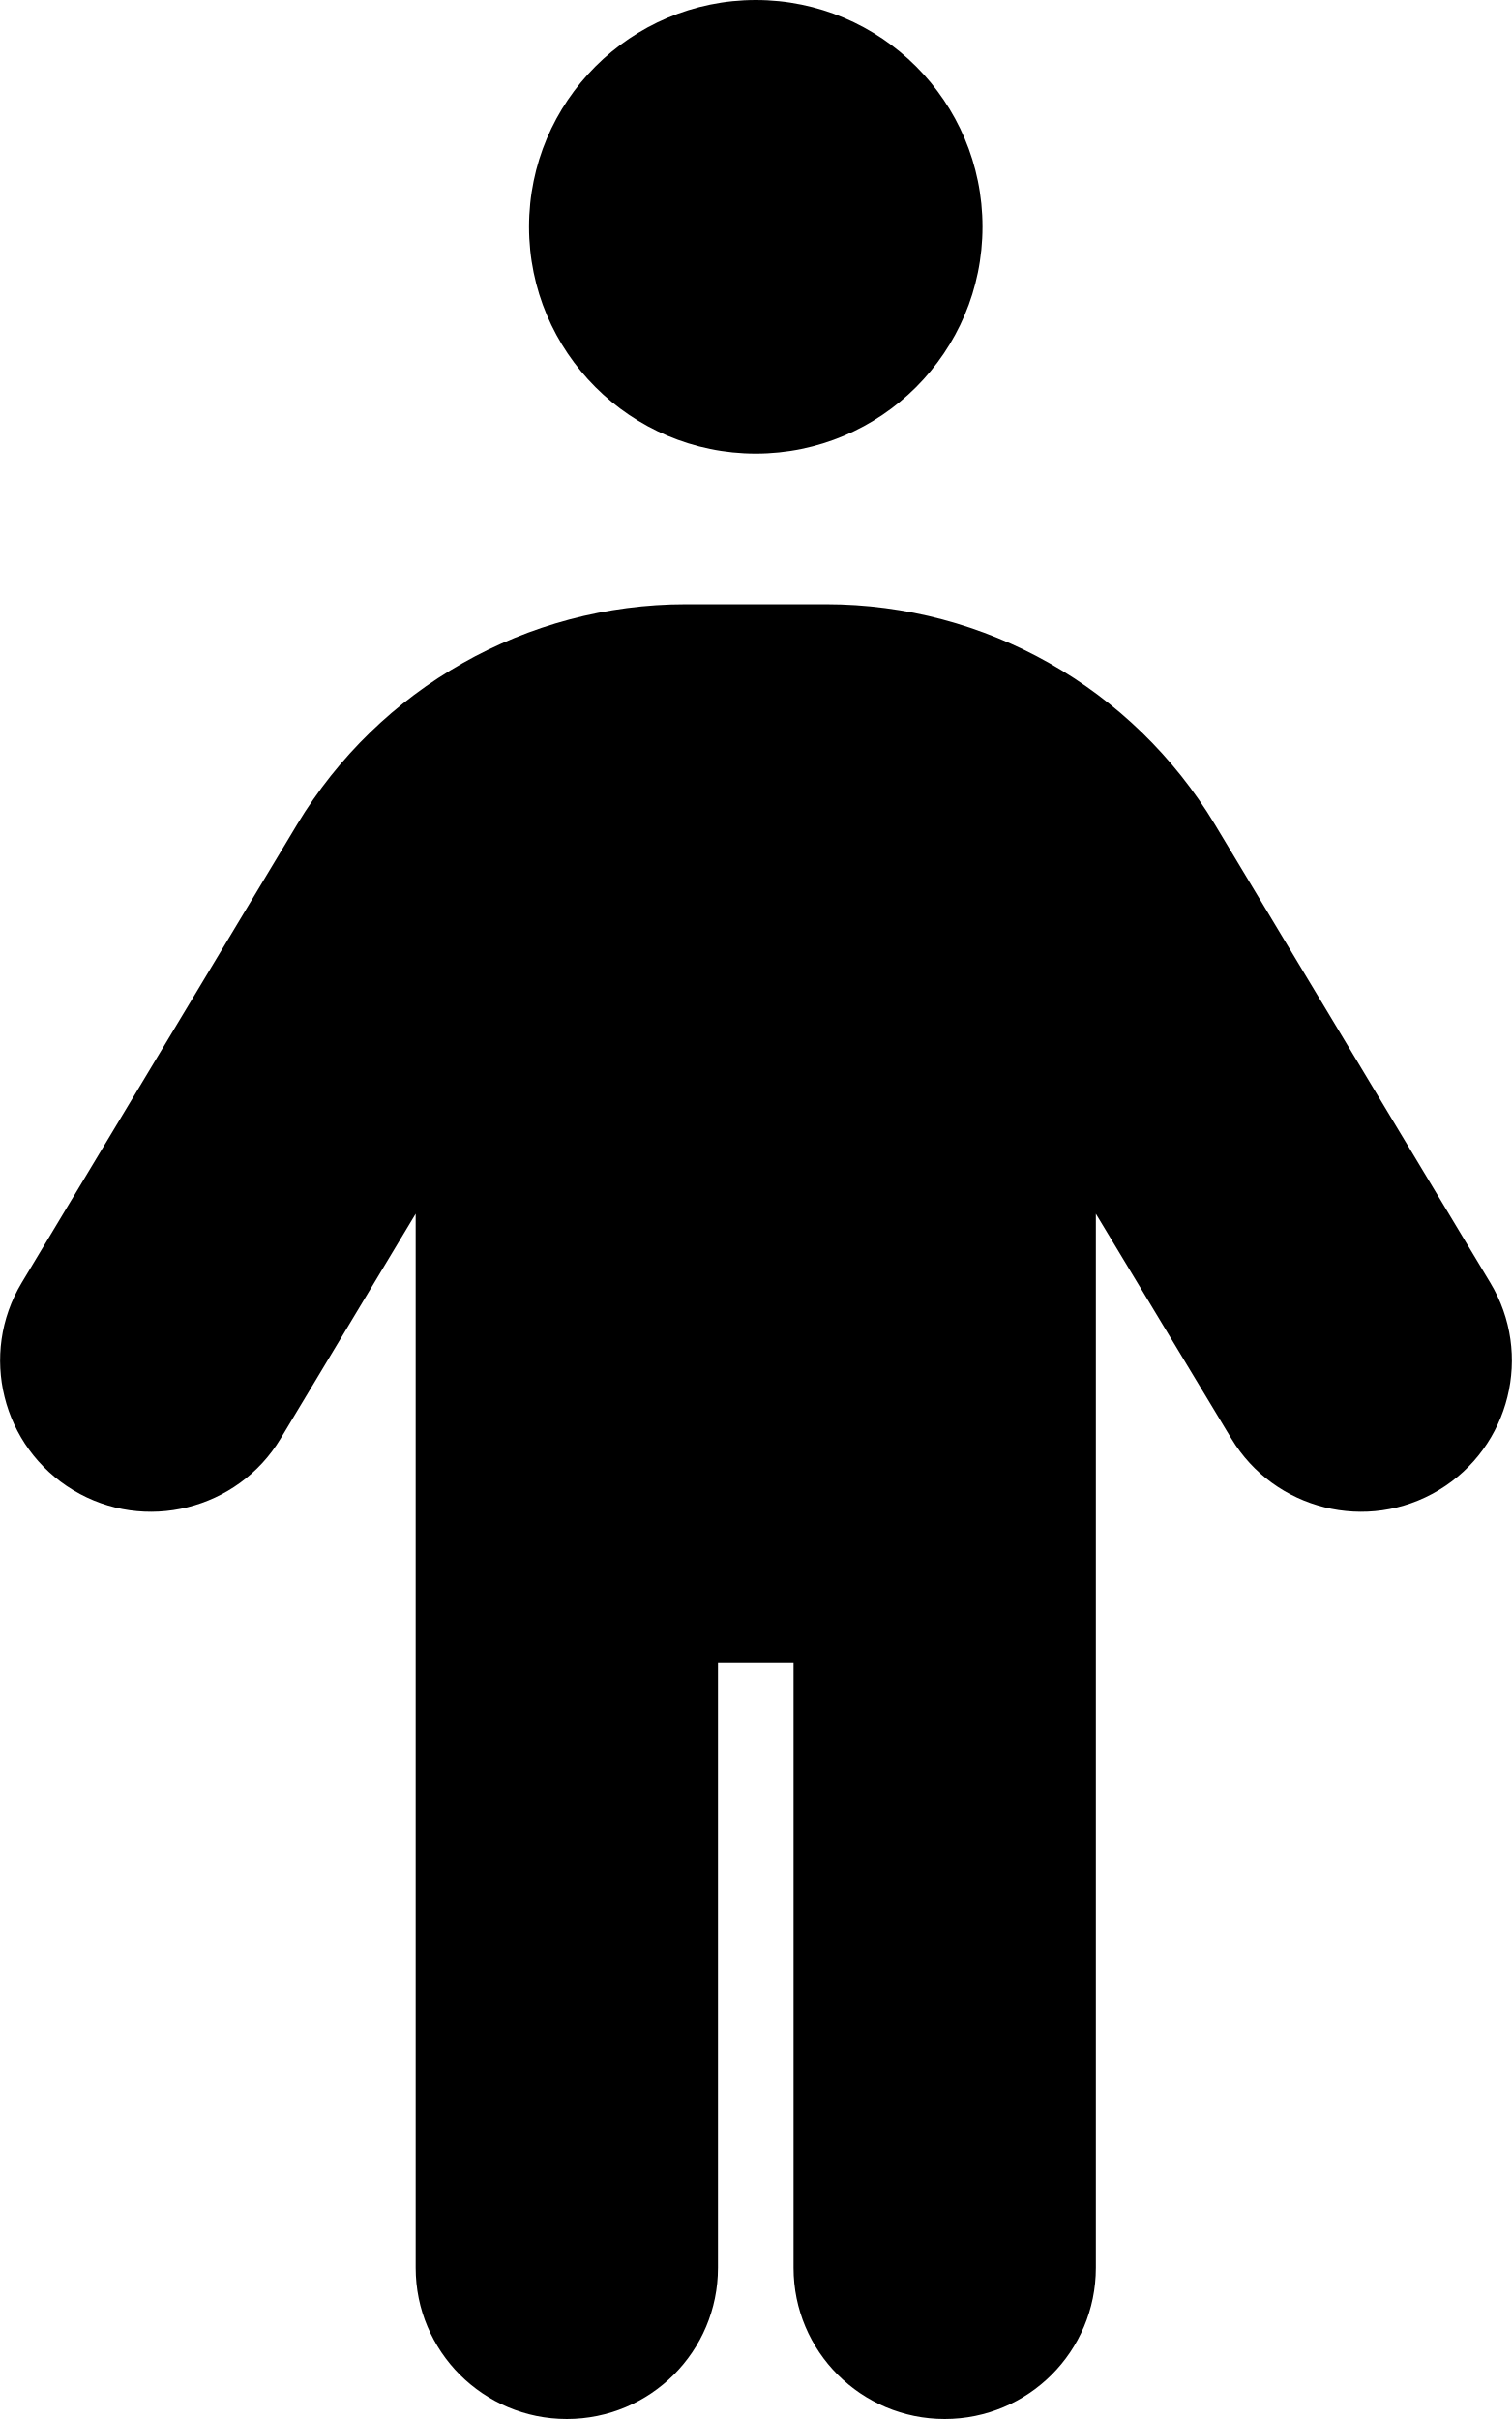
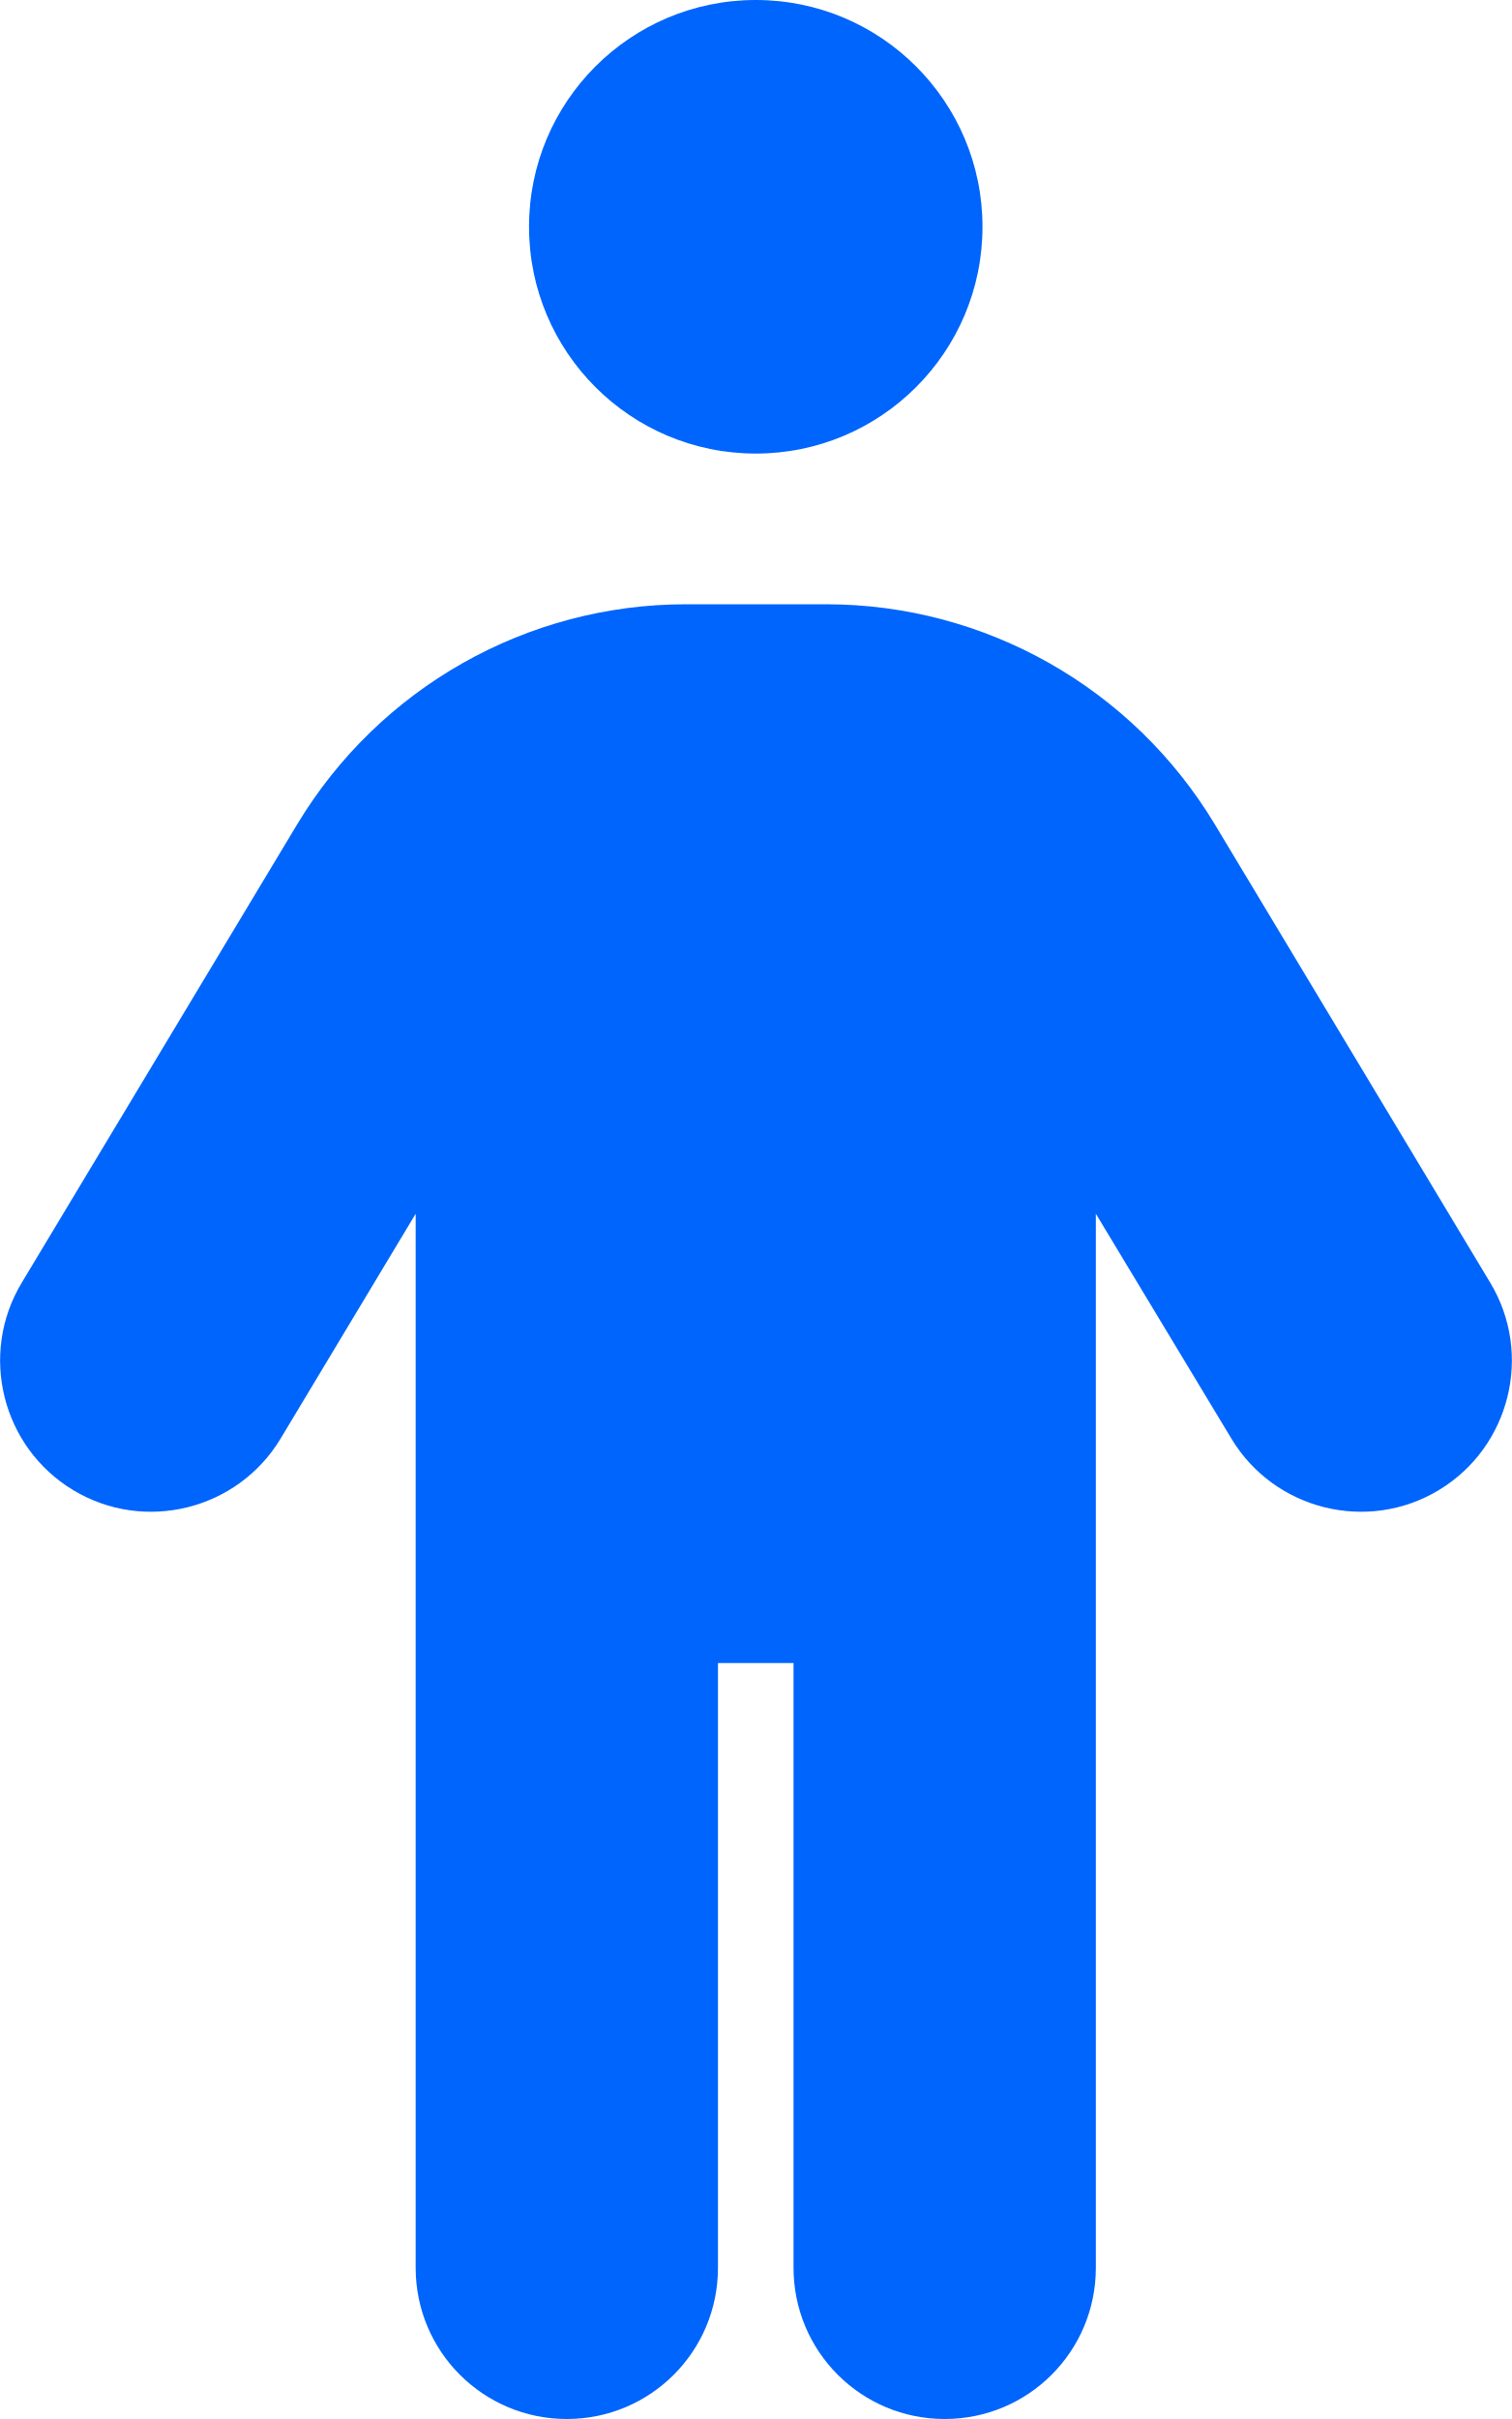
<svg xmlns="http://www.w3.org/2000/svg" viewBox="0 0 320 512">
-   <path d="M112 48a48 48 0 1 1 96 0 48 48 0 1 1 -96 0zm40 304V480c0 17.7-14.3 32-32 32s-32-14.3-32-32V256.9L59.4 304.5c-9.1 15.1-28.8 20-43.9 10.9s-20-28.8-10.9-43.9l58.3-97c17.4-28.9 48.6-46.6 82.3-46.6h29.7c33.7 0 64.9 17.7 82.3 46.6l58.3 97c9.1 15.1 4.2 34.8-10.9 43.9s-34.8 4.2-43.9-10.9L232 256.9V480c0 17.7-14.3 32-32 32s-32-14.3-32-32V352H152z" />
+   <path fill="#0065FC" d="M112 48a48 48 0 1 1 96 0 48 48 0 1 1 -96 0zm40 304V480c0 17.7-14.3 32-32 32s-32-14.3-32-32V256.9L59.4 304.5c-9.1 15.1-28.8 20-43.9 10.9s-20-28.8-10.9-43.9l58.3-97c17.4-28.9 48.6-46.6 82.3-46.6h29.7c33.7 0 64.9 17.7 82.3 46.6l58.3 97c9.1 15.1 4.2 34.8-10.9 43.9s-34.8 4.2-43.9-10.9L232 256.9V480c0 17.7-14.3 32-32 32s-32-14.3-32-32V352H152z" />
</svg>
